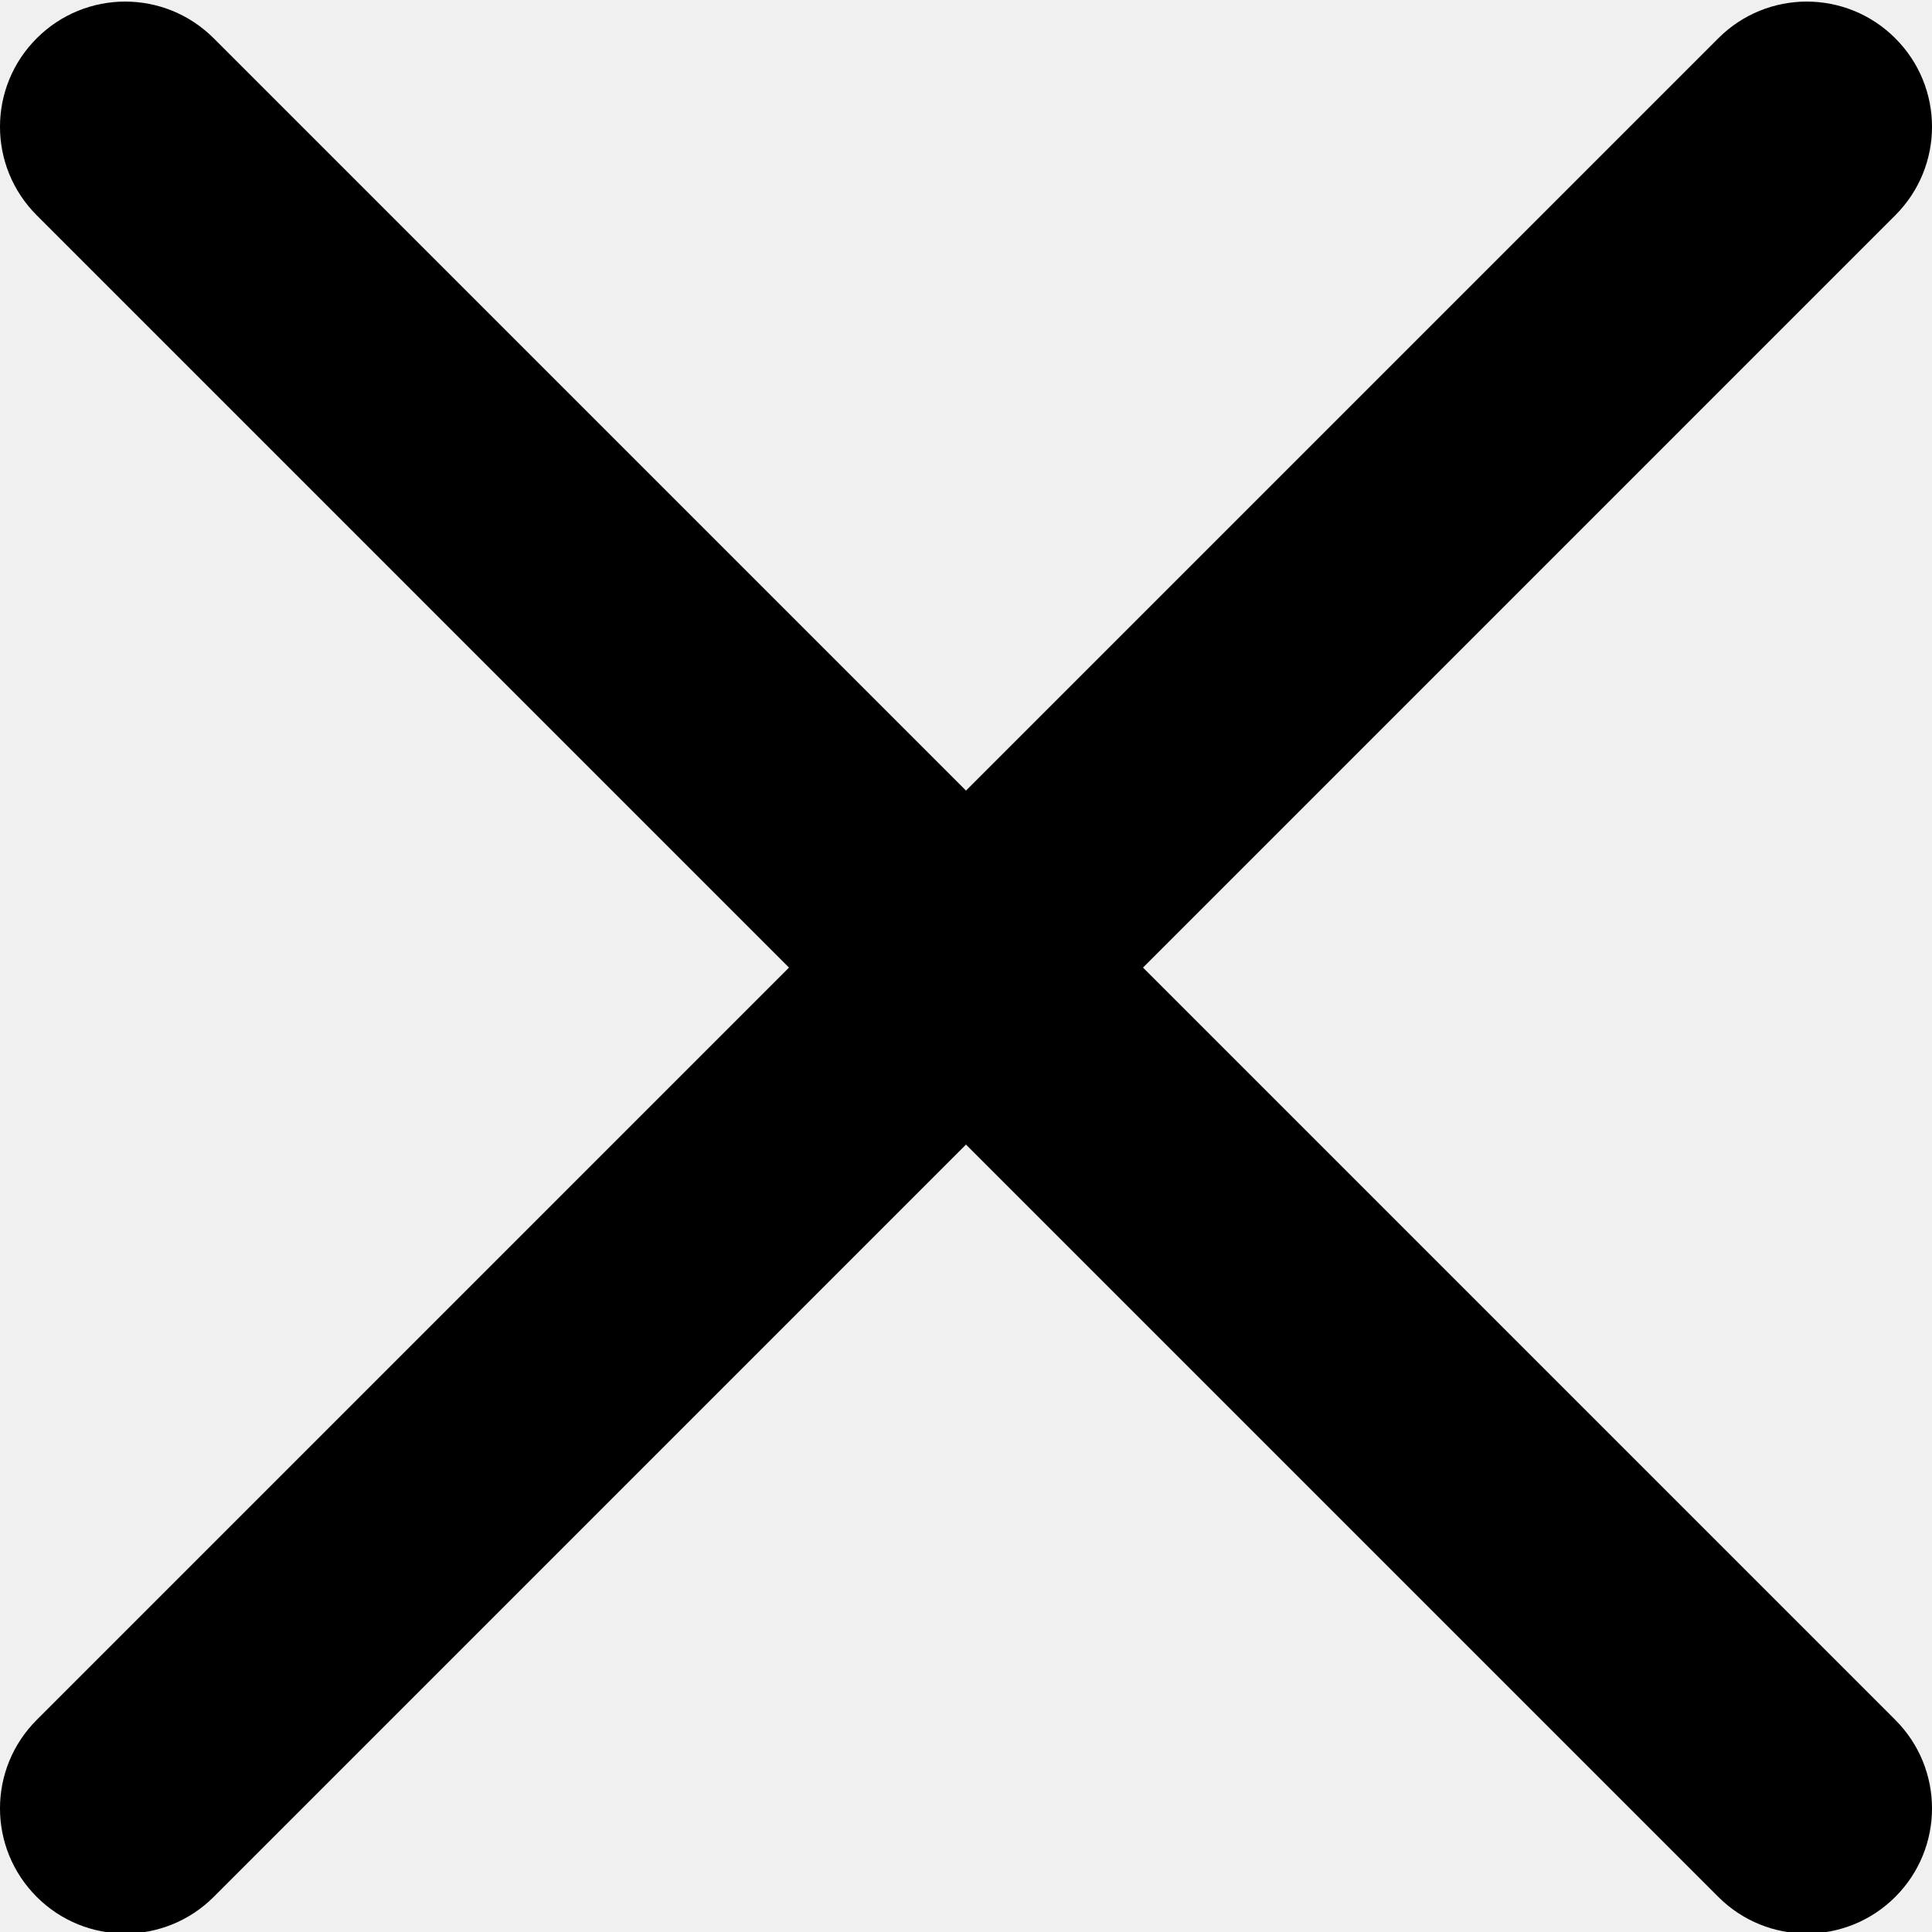
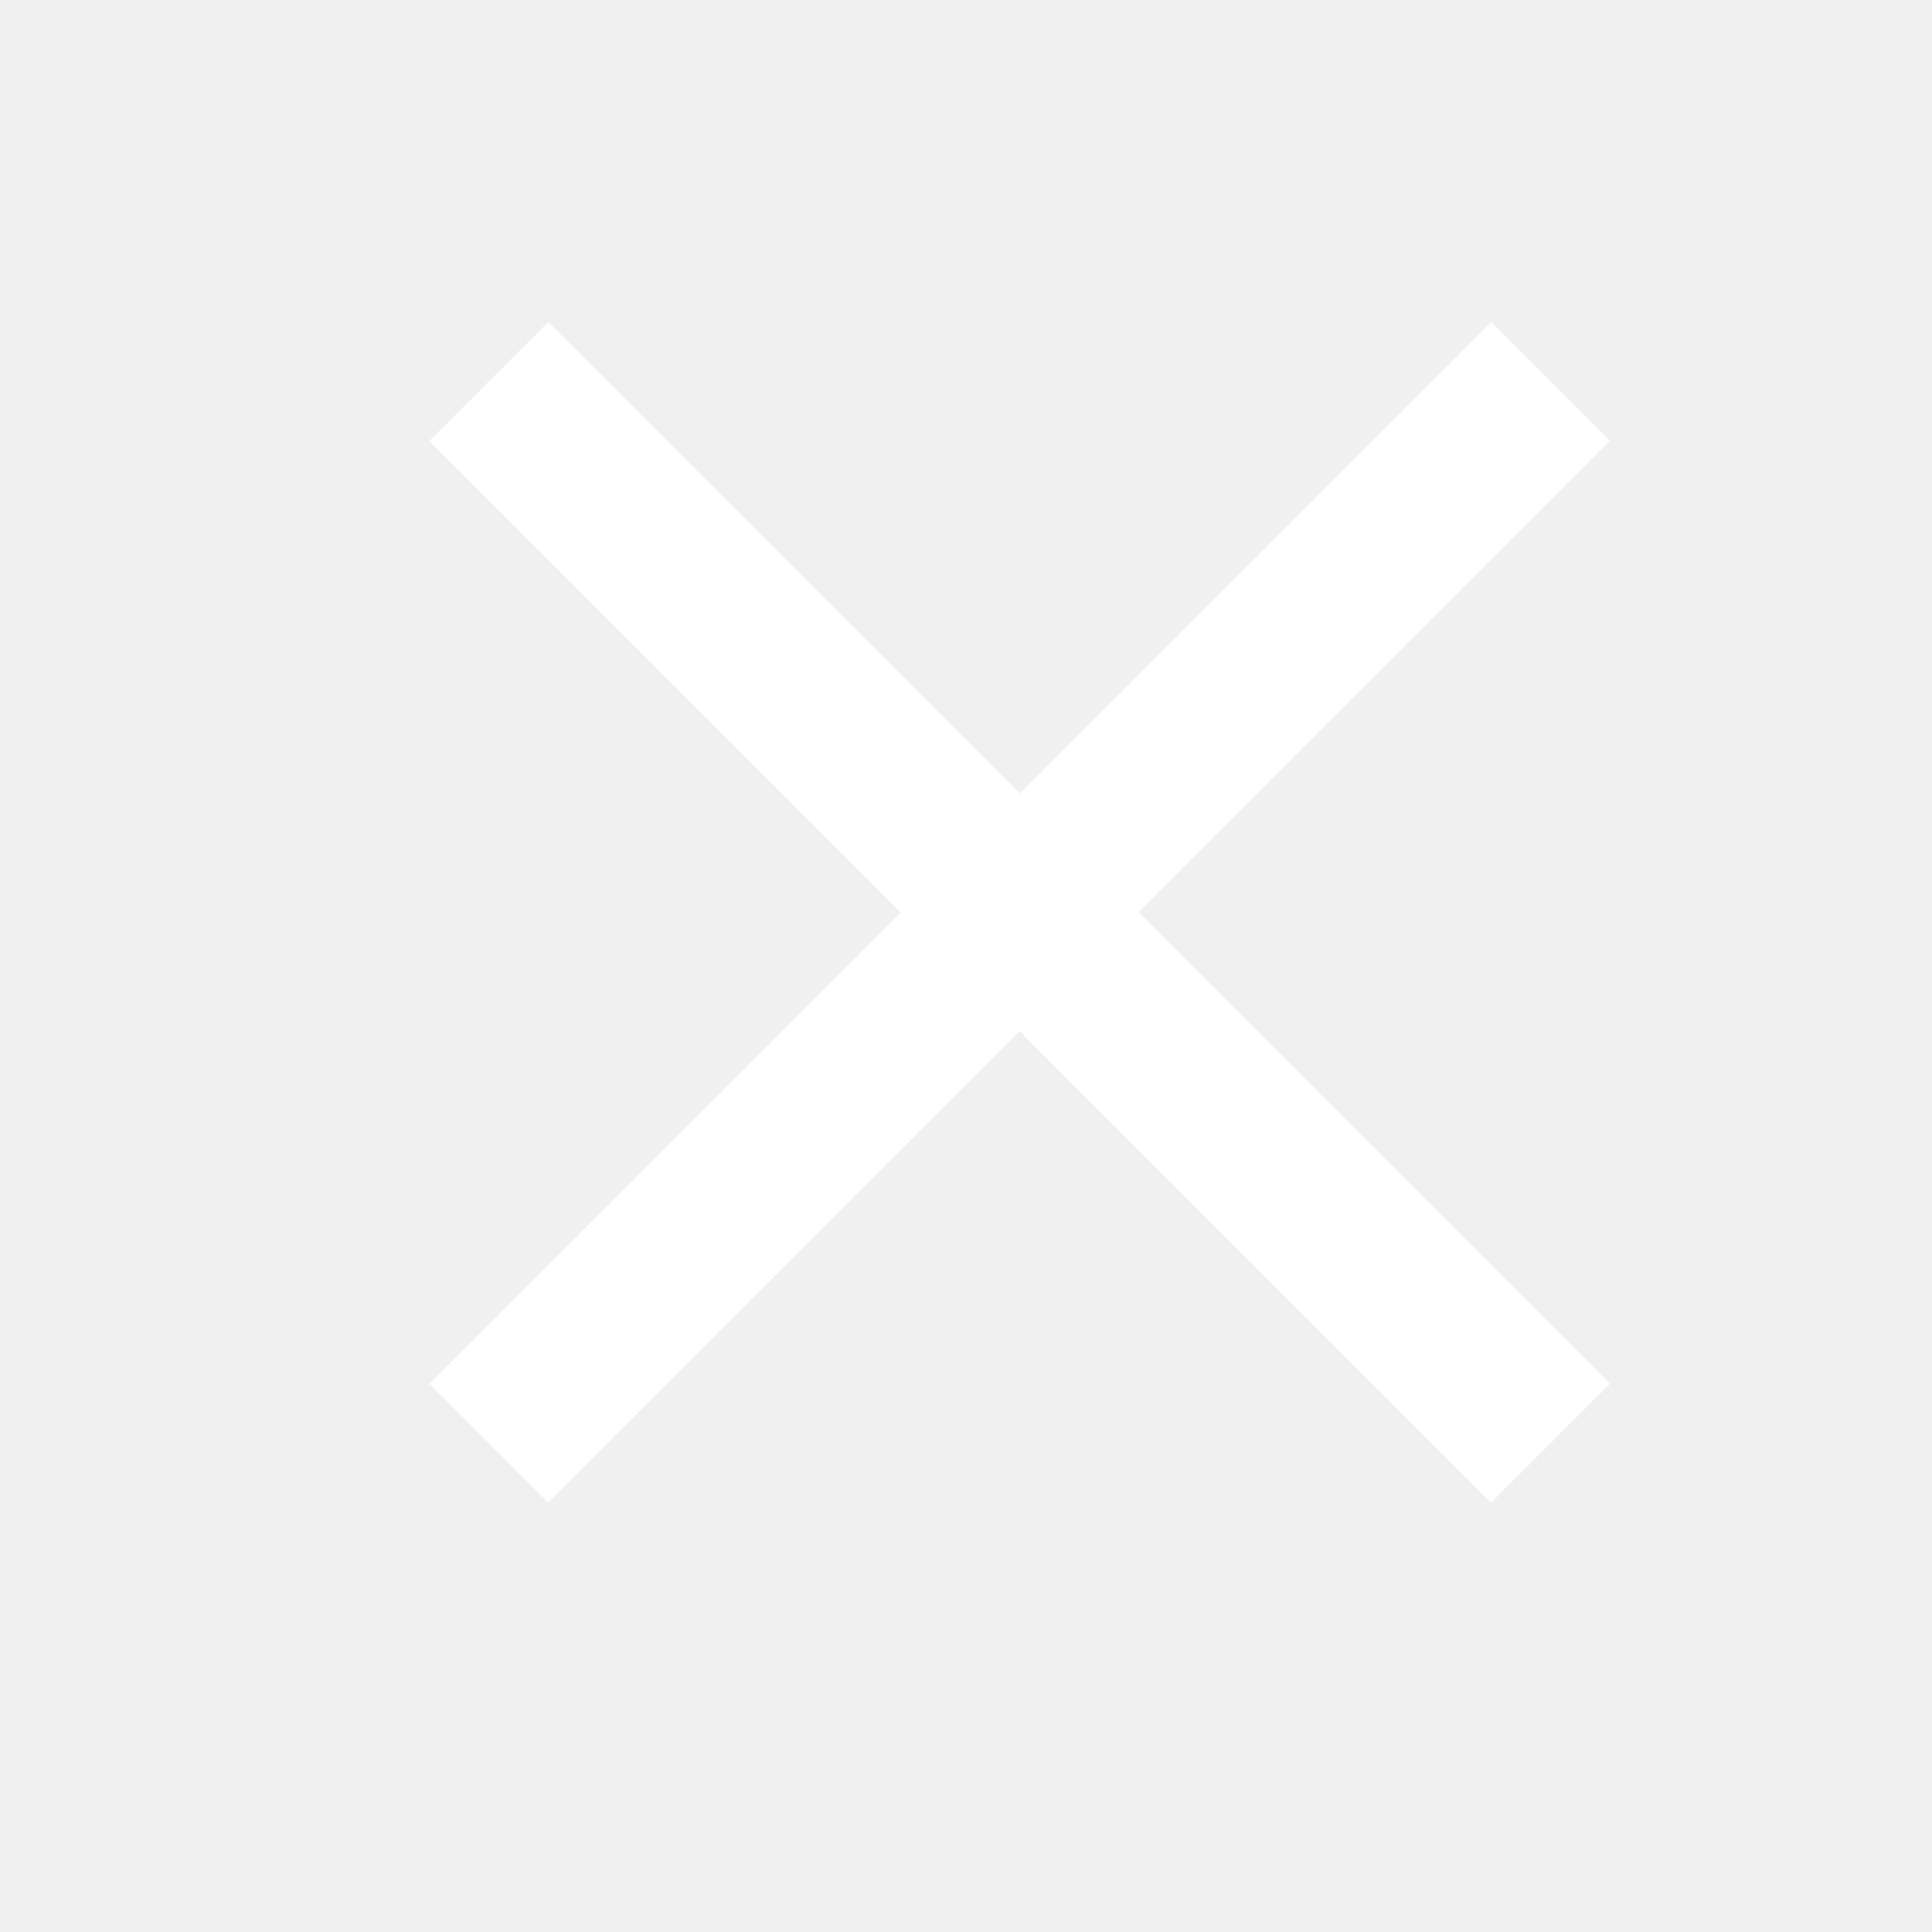
- <svg xmlns="http://www.w3.org/2000/svg" height="329pt" viewBox="0 0 329.269 329" width="329pt">
-   <path d="m194.801 164.77 128.211-128.215c8.344-8.34 8.344-21.824 0-30.164-8.34-8.34-21.824-8.34-30.164 0l-128.215 128.215-128.211-128.215c-8.344-8.34-21.824-8.34-30.164 0-8.344 8.34-8.344 21.824 0 30.164l128.211 128.215-128.211 128.215c-8.344 8.34-8.344 21.824 0 30.164 4.156 4.16 9.621 6.25 15.082 6.25 5.461 0 10.922-2.09 15.082-6.25l128.211-128.215 128.215 128.215c4.16 4.16 9.621 6.25 15.082 6.25 5.461 0 10.922-2.09 15.082-6.25 8.344-8.34 8.344-21.824 0-30.164zm0 0" />
+ <svg xmlns="http://www.w3.org/2000/svg" width="18" height="18" fill="none">
+   <path d="M15 4.108L13.892 3 9.5 7.392 5.108 3 4 4.108 8.392 8.5 4 12.892 5.108 14 9.5 9.608 13.892 14 15 12.892 10.608 8.5 15 4.108z" fill="white" />
</svg>
